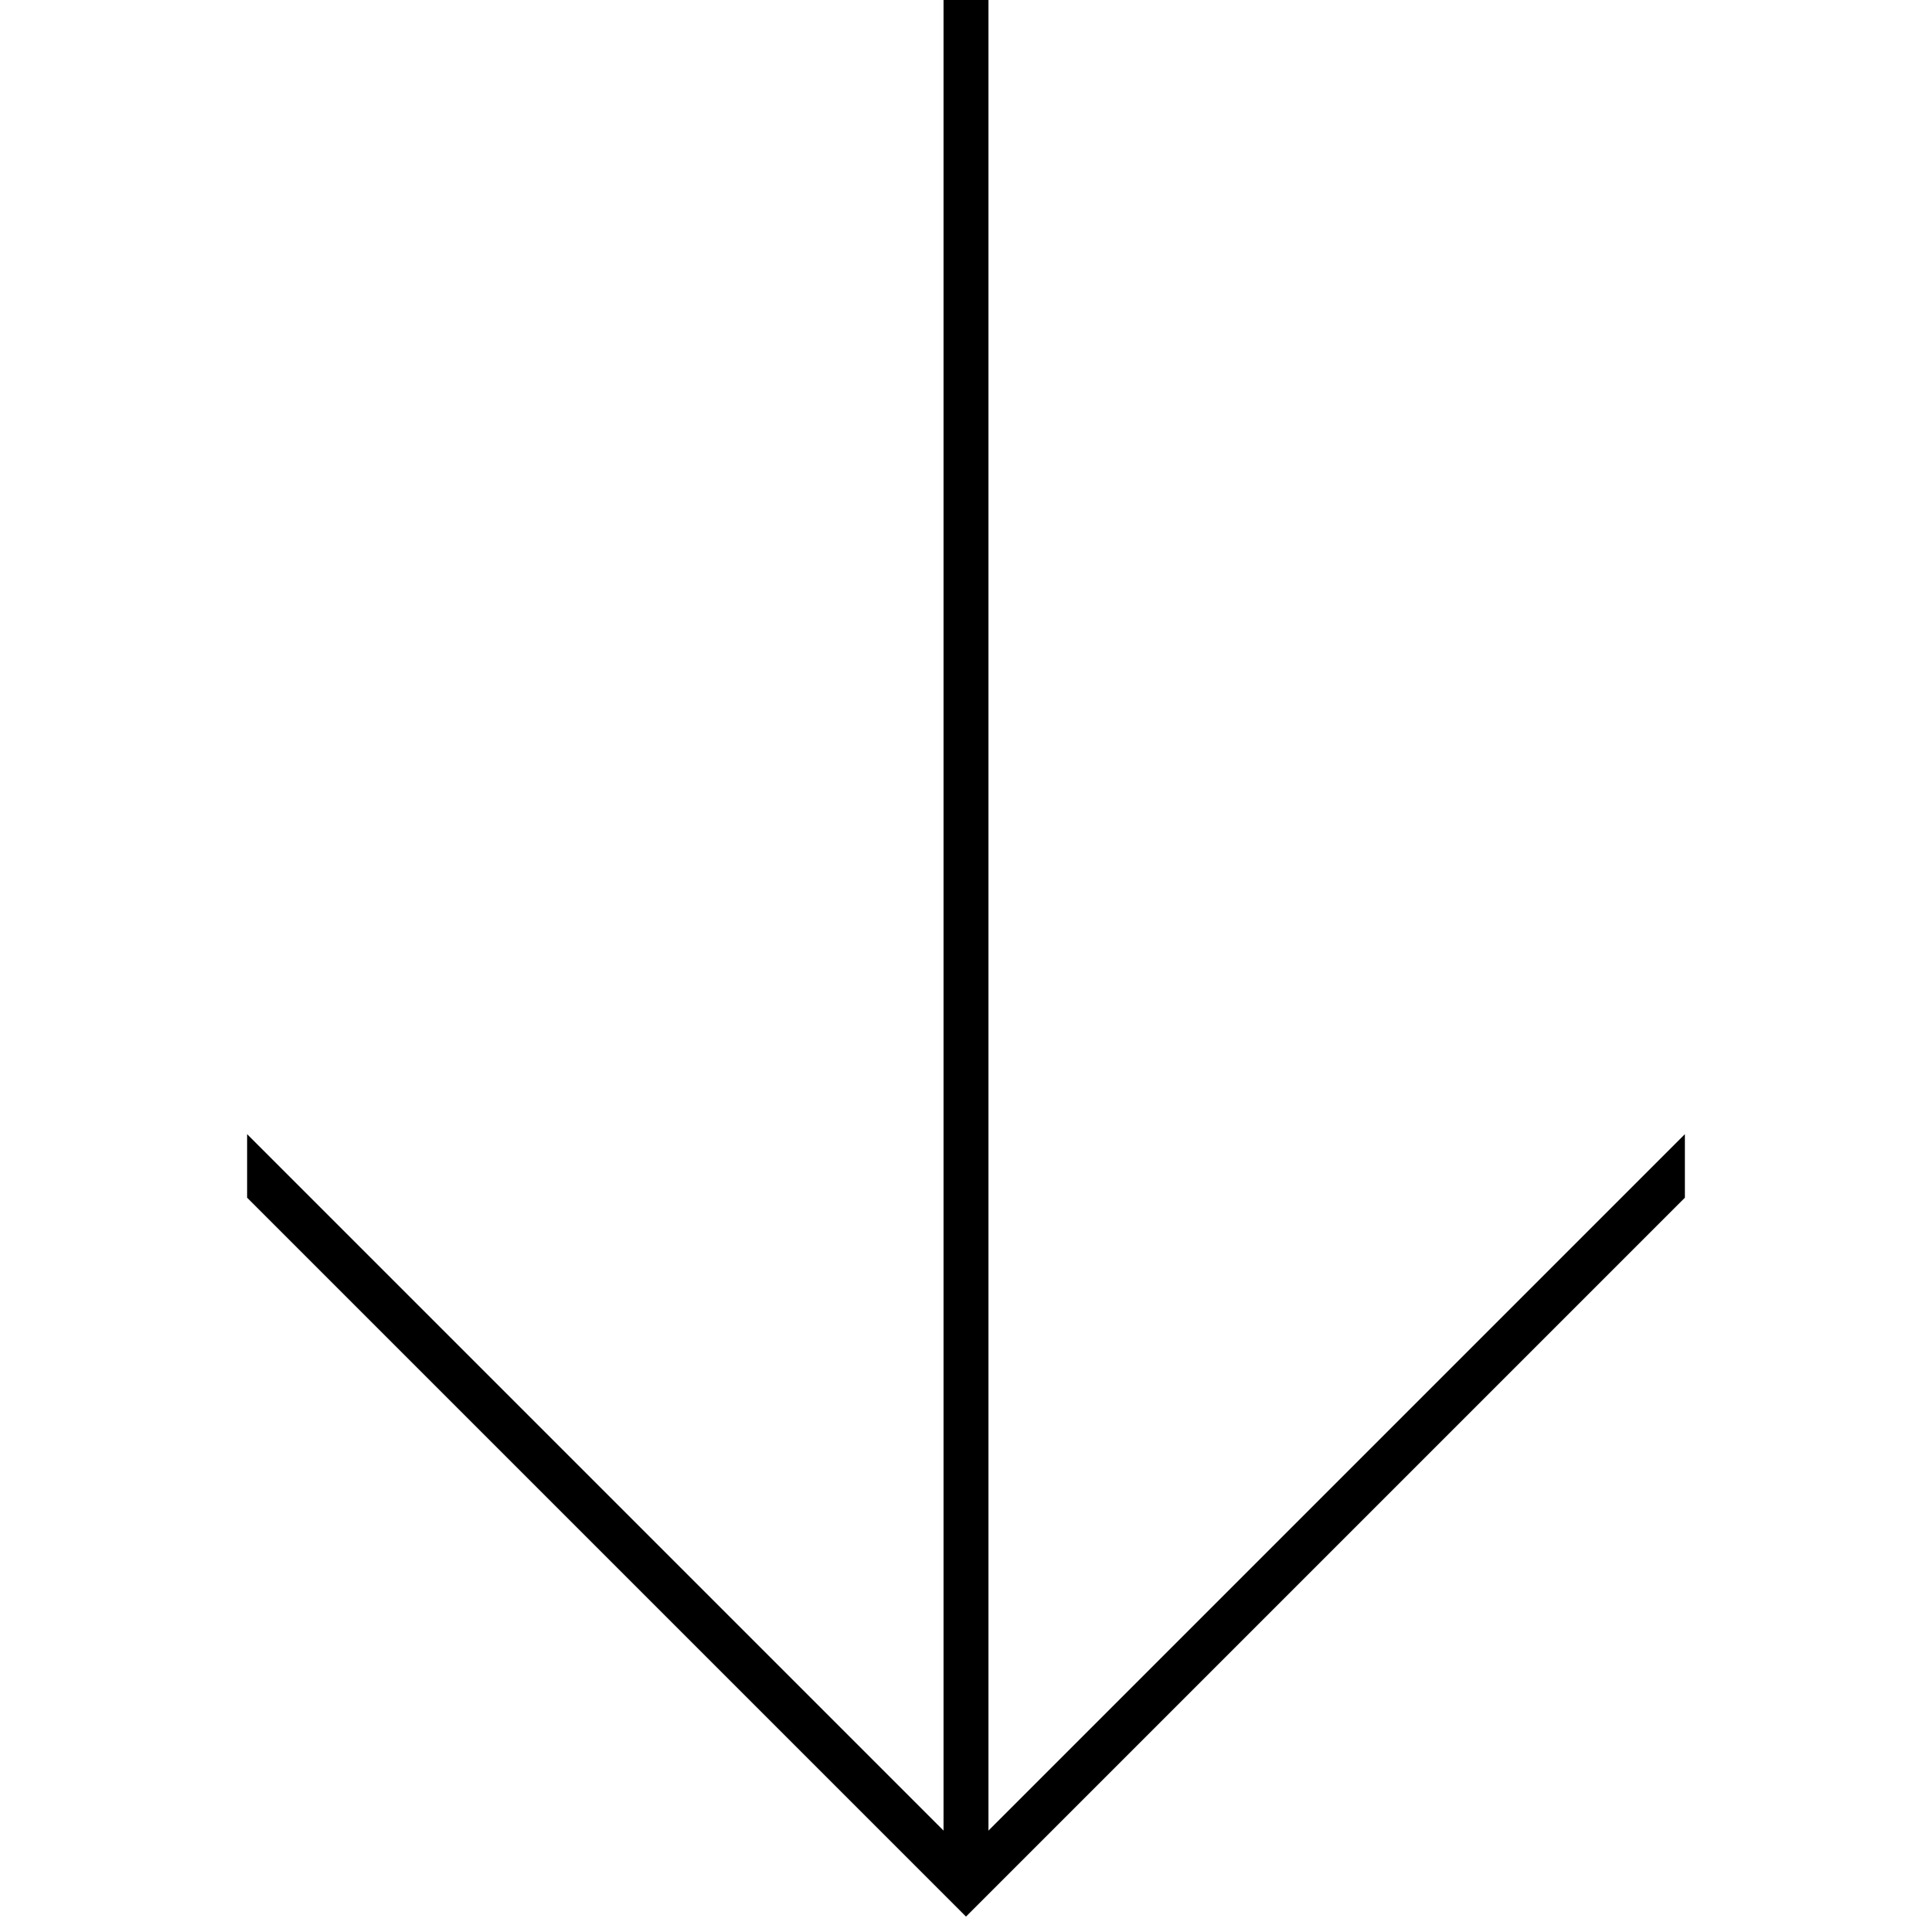
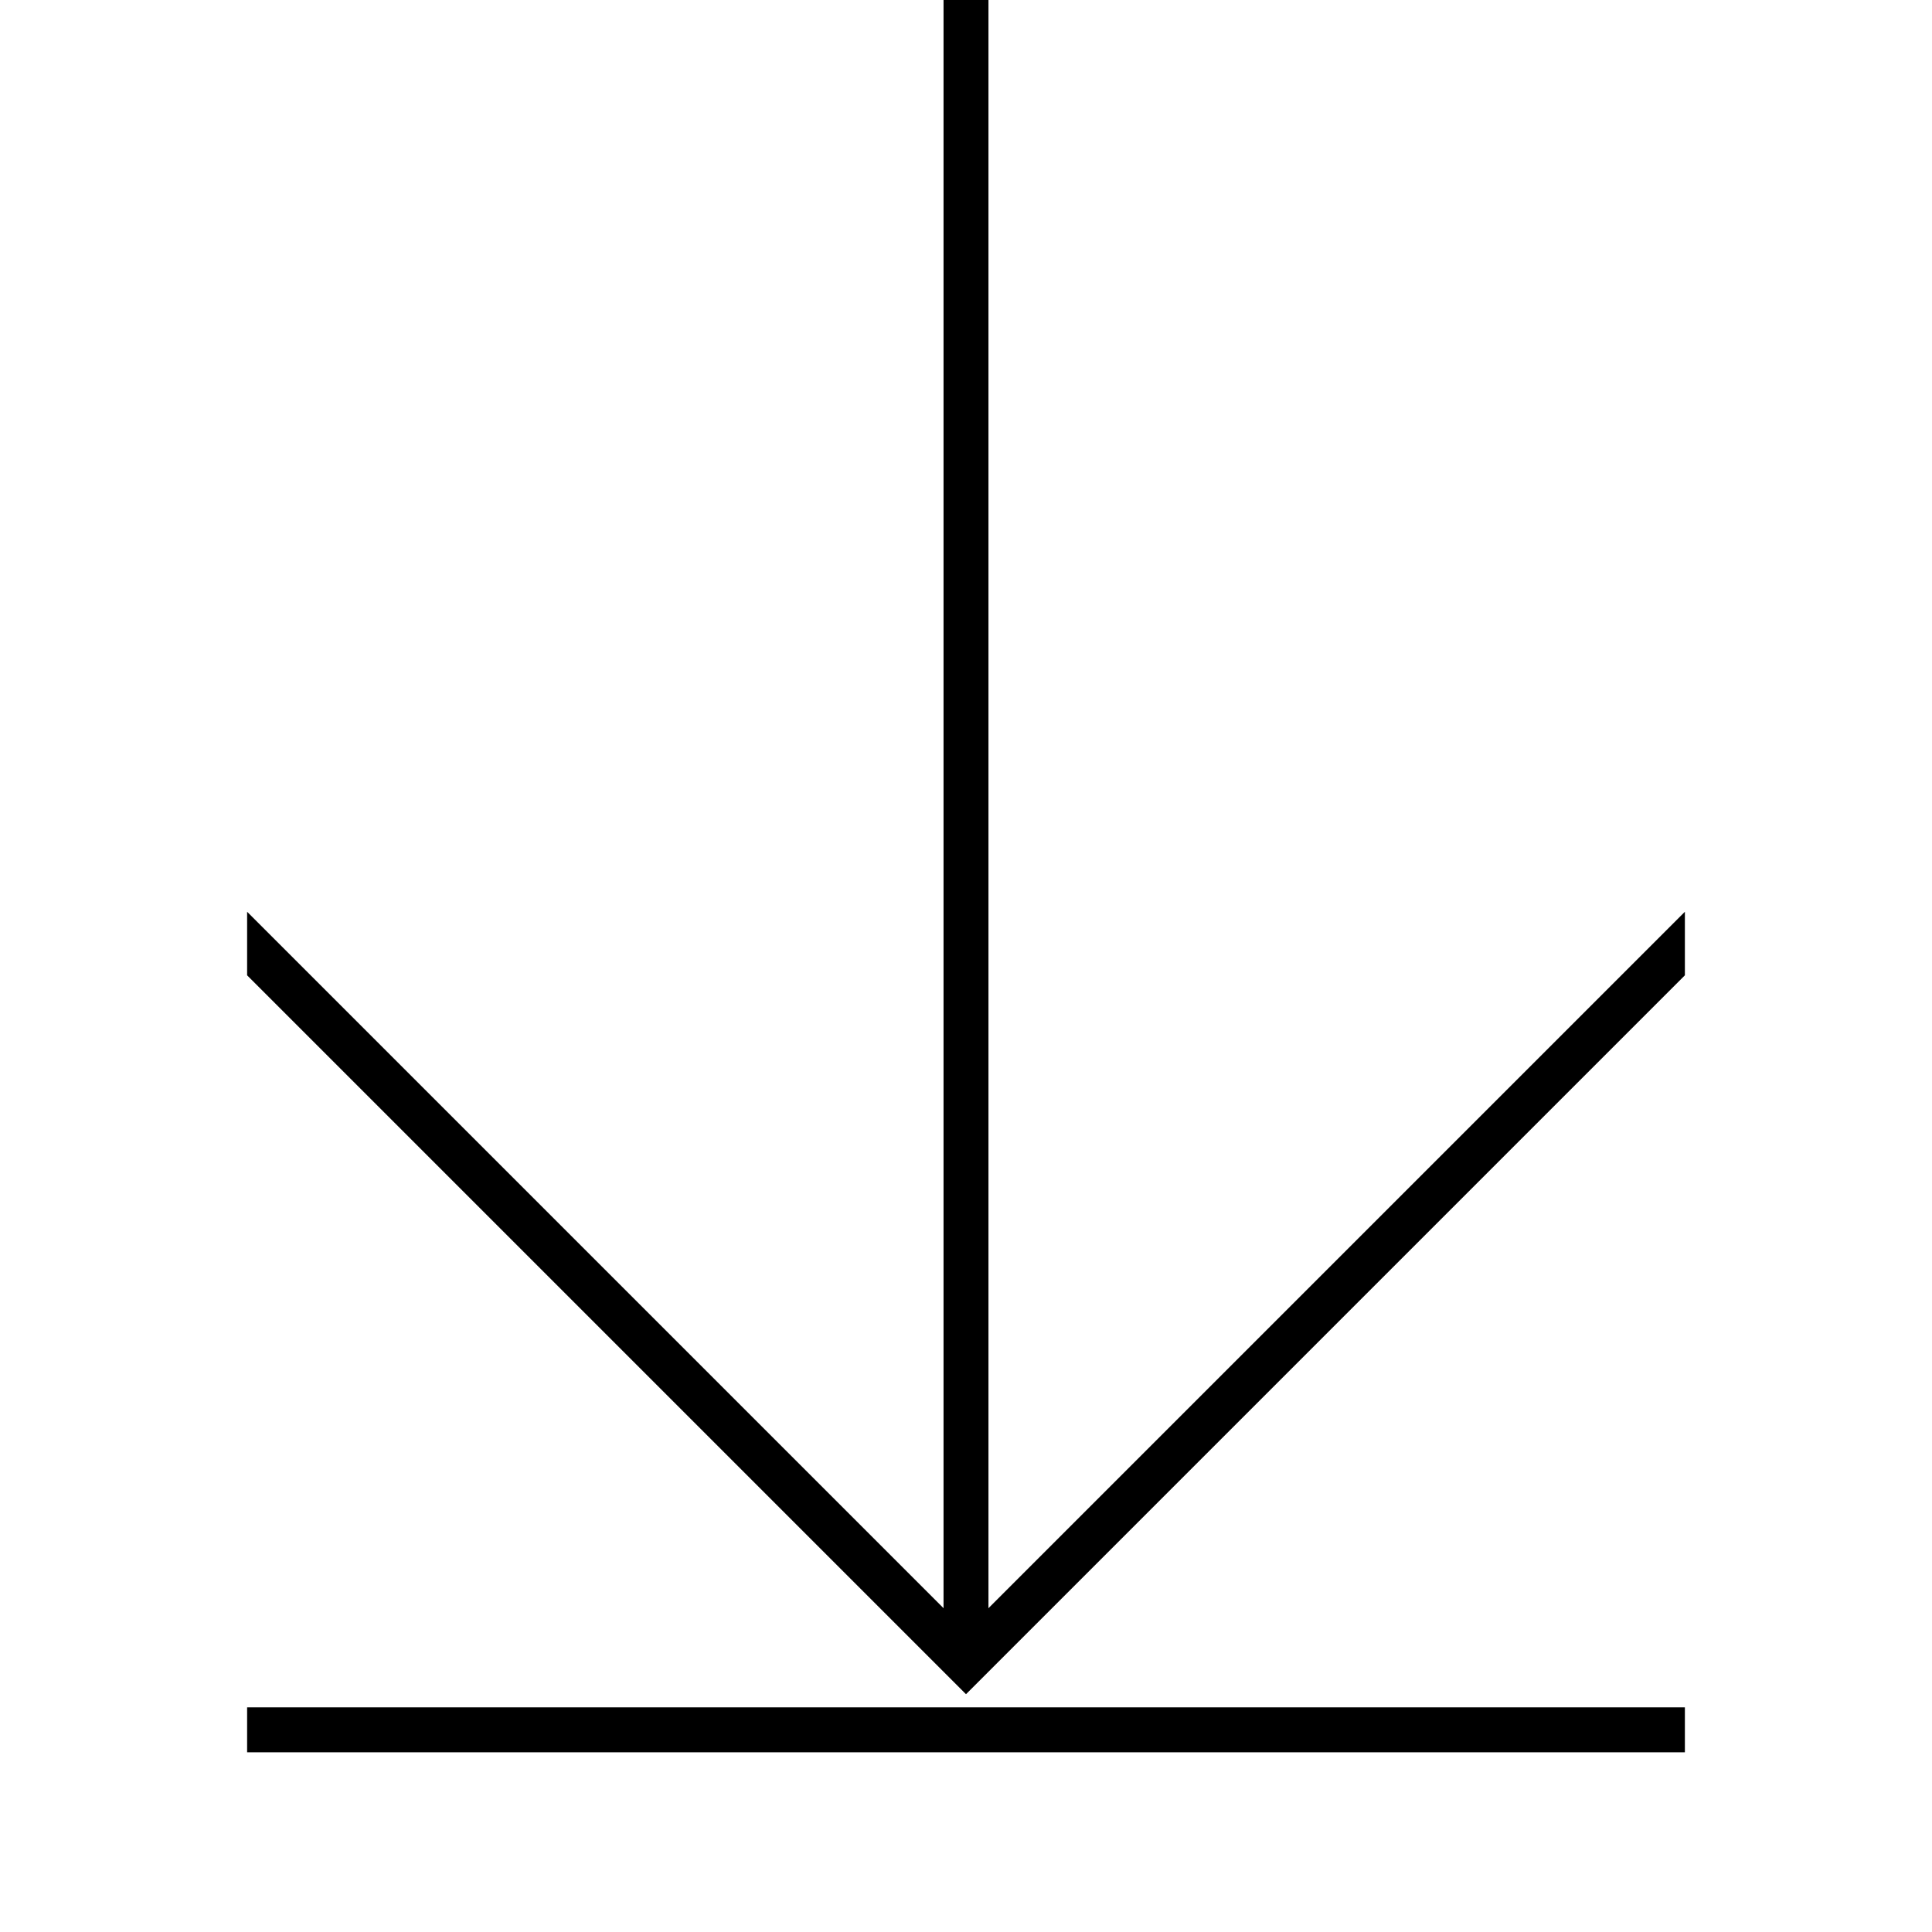
<svg xmlns="http://www.w3.org/2000/svg" xmlns:xlink="http://www.w3.org/1999/xlink" version="1.1" id="Layer_1" x="0px" y="0px" viewBox="0 0 86 86" style="enable-background:new 0 0 86 86;" xml:space="preserve">
  <style type="text/css">
	.st0{fill:none;stroke:#000000;stroke-width:2;stroke-miterlimit:10;}
	.st1{clip-path:url(#SVGID_2_);fill:none;stroke:#000000;stroke-width:2;stroke-miterlimit:10;}
</style>
-   <line class="st0" x1="43" y1="0" x2="43" y2="84" />
+   <line class="st0" x1="43" y1="0" x2="43" y2="73" />
  <g>
    <defs>
      <rect id="SVGID_1_" x="11" width="64" height="86" />
    </defs>
    <clipPath id="SVGID_2_">
      <use xlink:href="#SVGID_1_" style="overflow:visible;" />
    </clipPath>
-     <polyline class="st1" points="0.1,41 43,83.9 85.9,41  " />
+     <polyline class="st1" points="0.1,31.1 43,74 85.9,31.1  " />
  </g>
+   <line class="st0" x1="11" y1="77" x2="75" y2="77" />
</svg>
